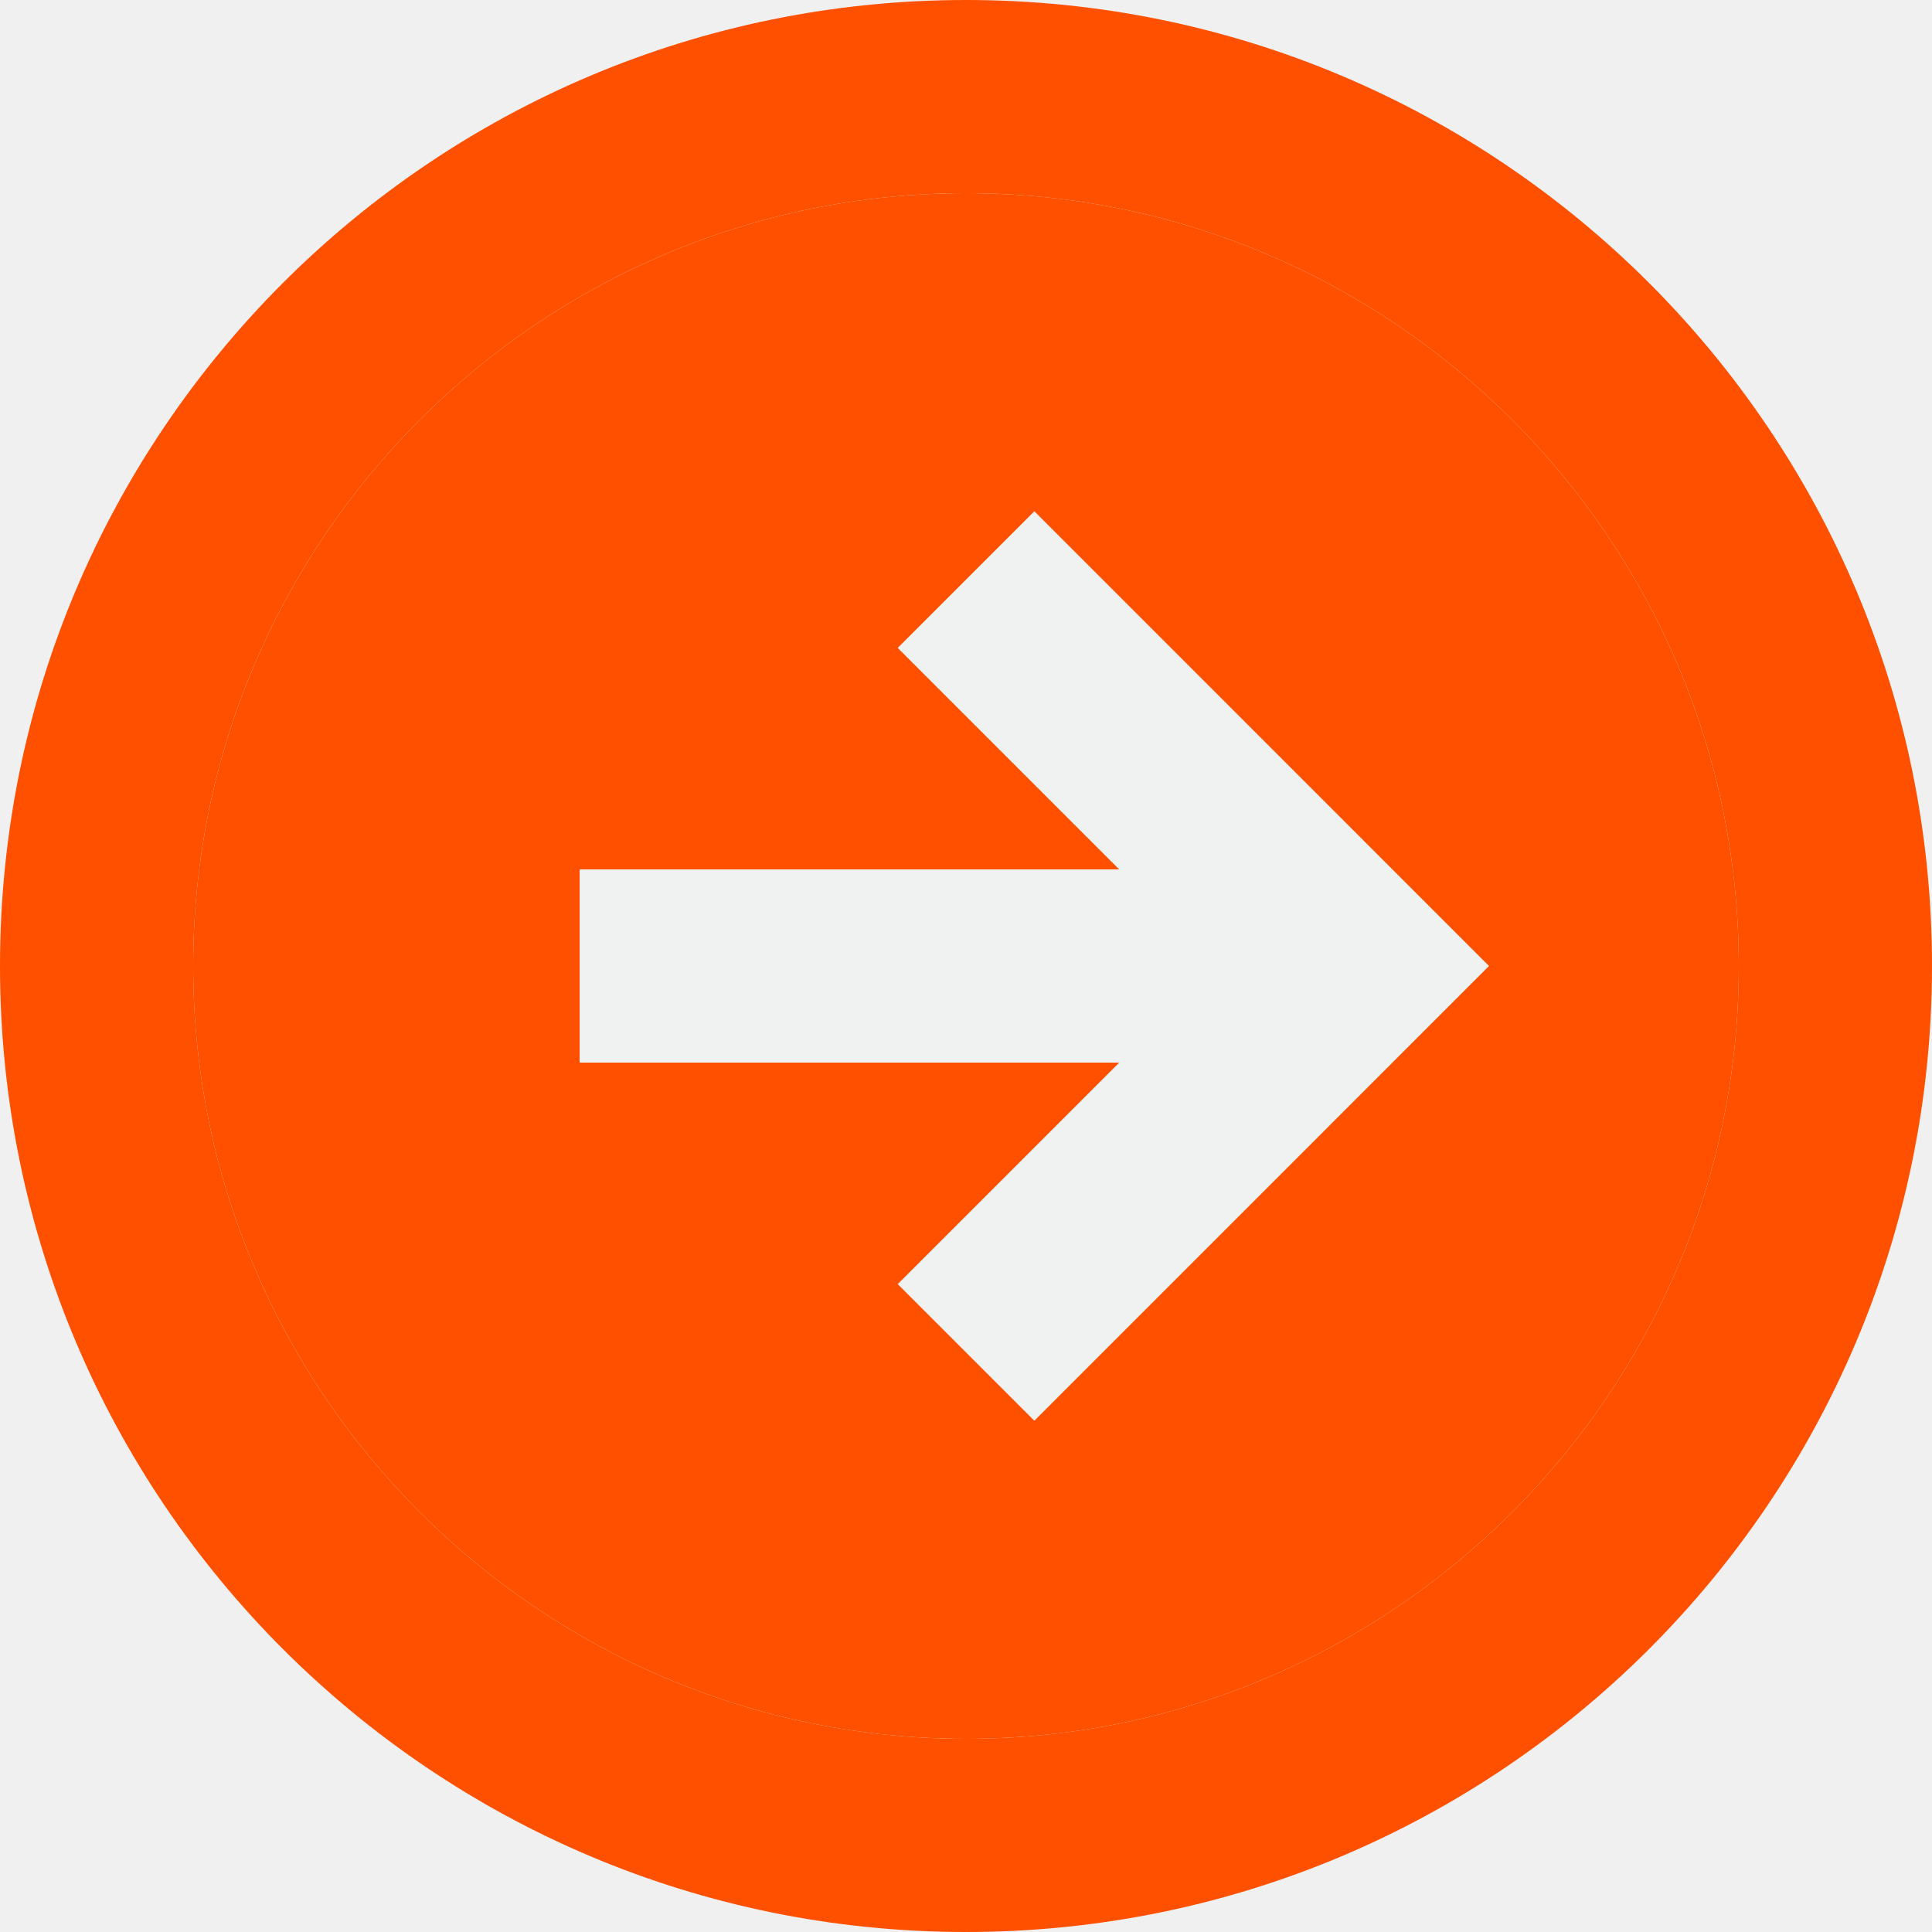
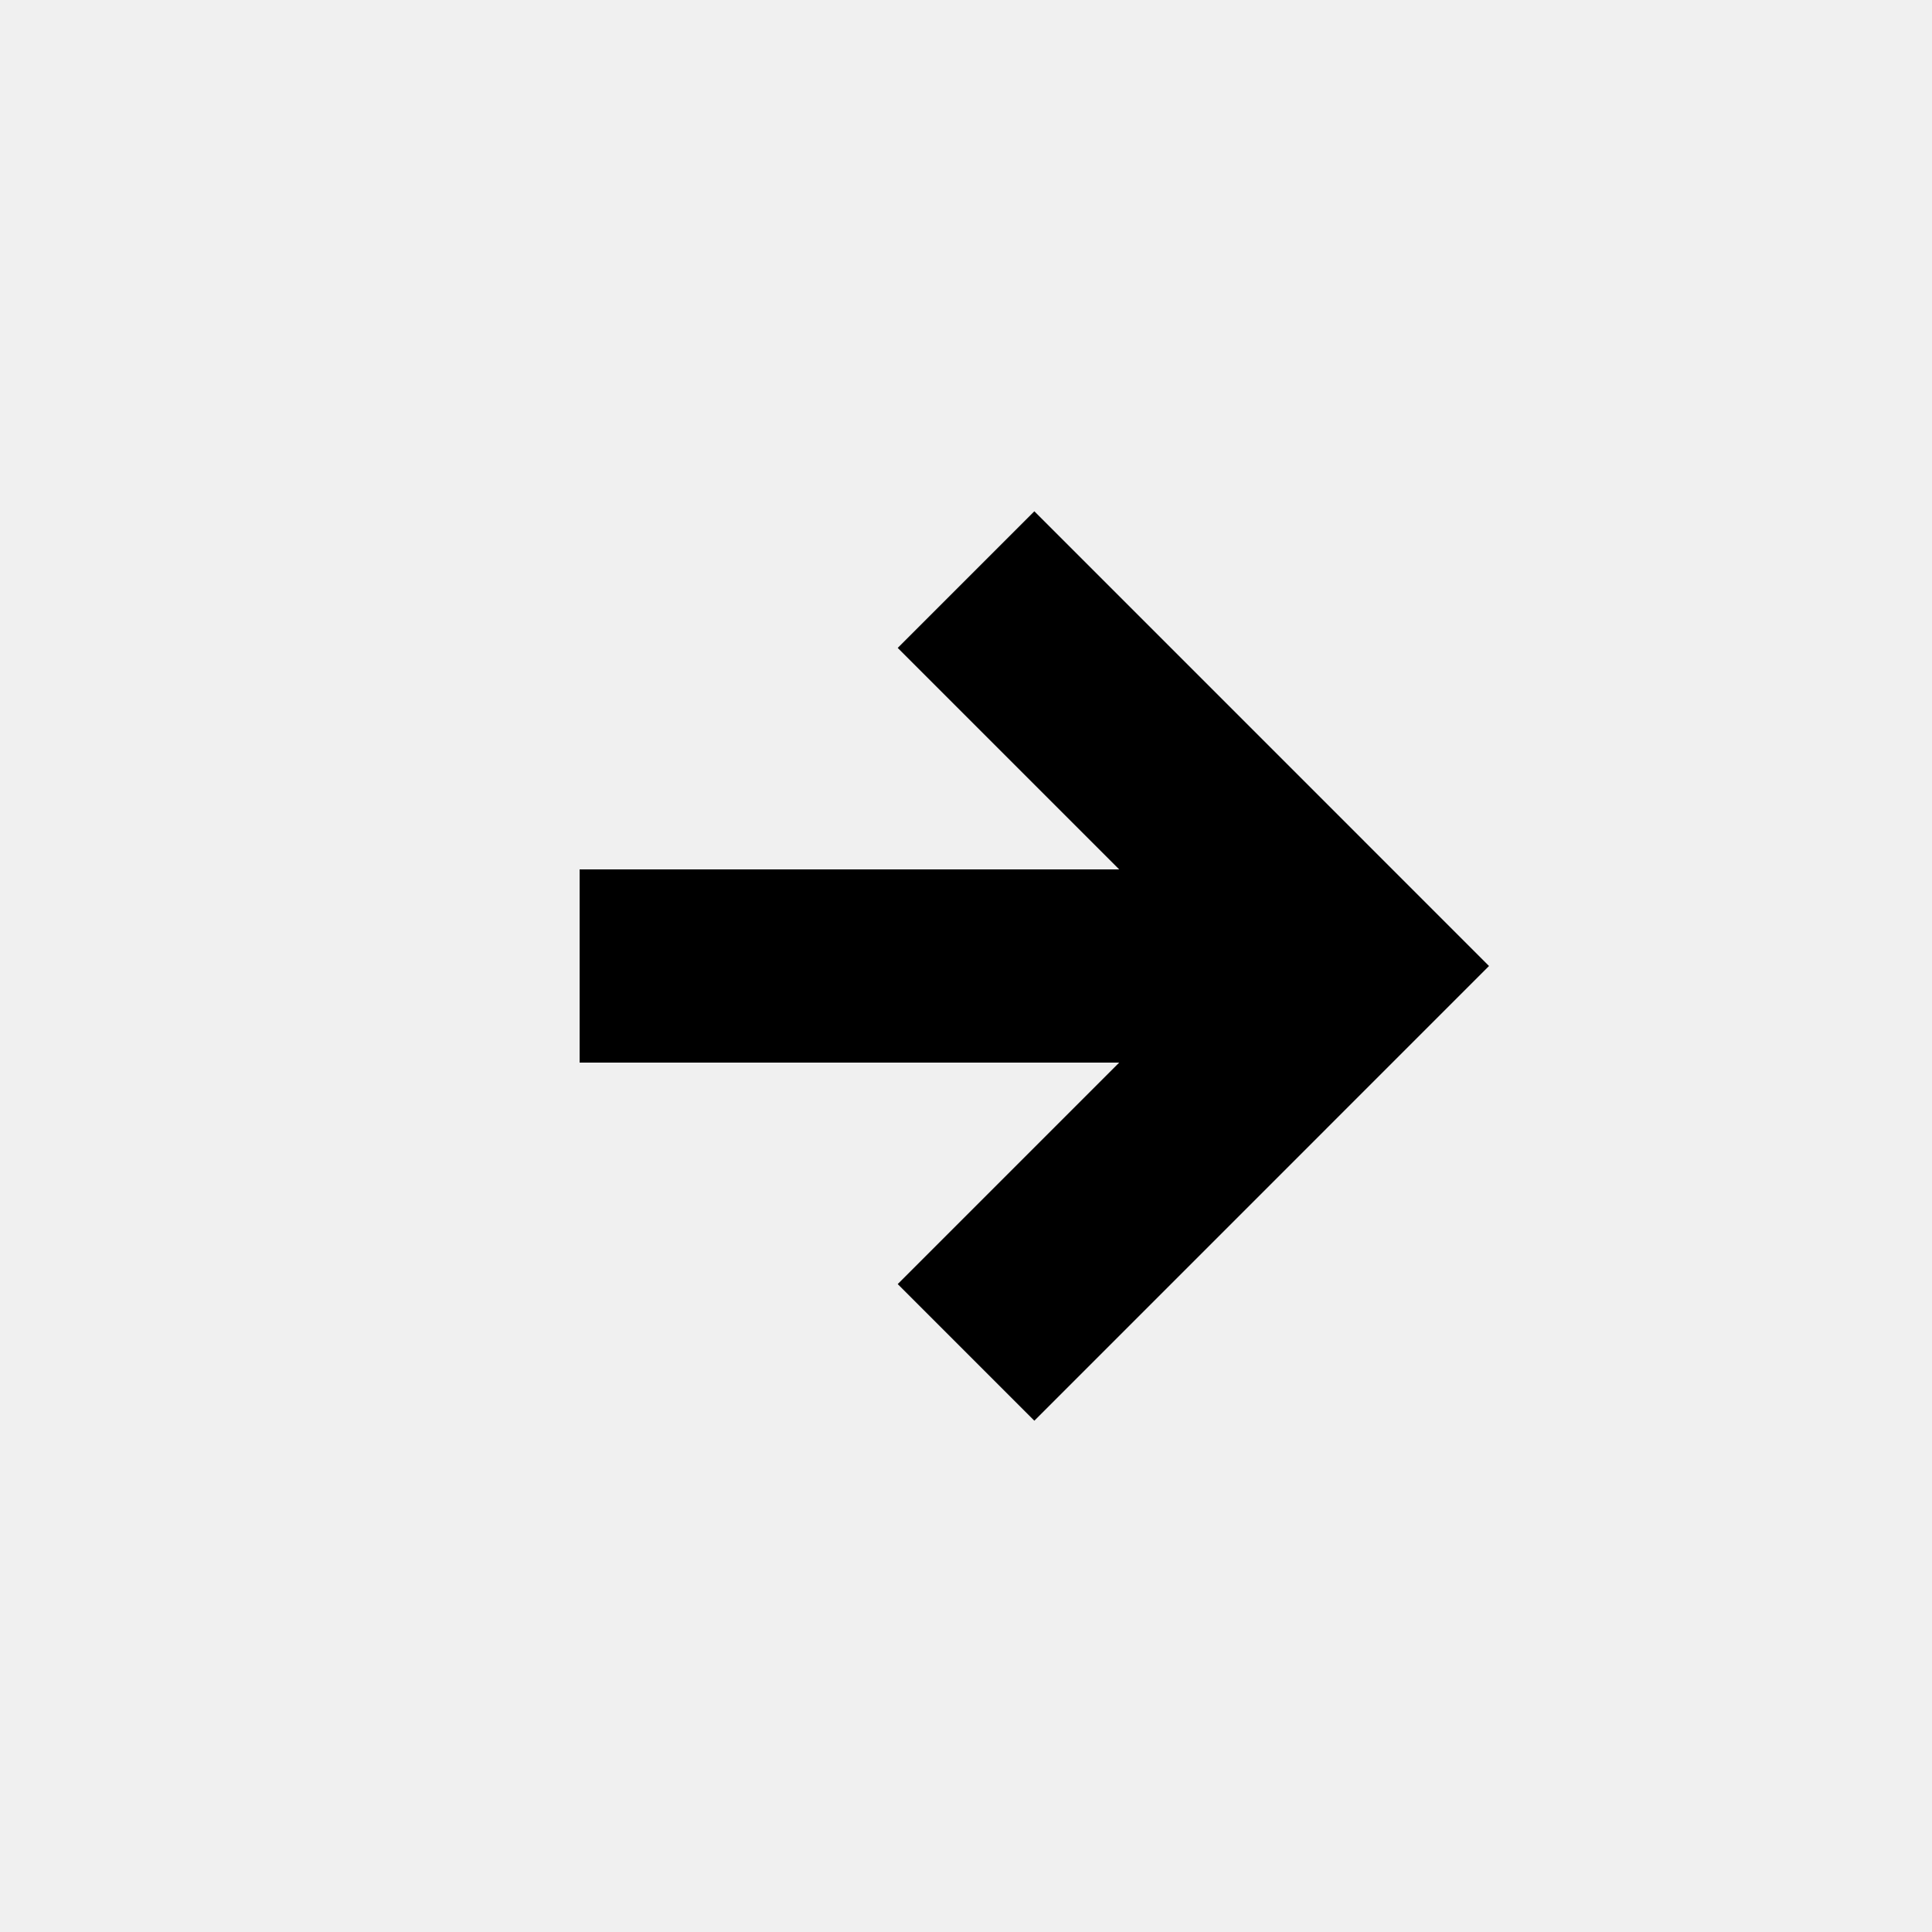
<svg xmlns="http://www.w3.org/2000/svg" width="56" height="56" viewBox="0 0 56 56" fill="none">
  <g clip-path="url(#clip0_324_3769)">
-     <path d="M28 0C12.536 0 0 12.536 0 28C0 43.464 12.536 56 28 56C43.464 56 56 43.464 56 28C56 12.536 43.464 0 28 0ZM28 50.4C15.649 50.4 5.6 40.351 5.6 28C5.6 15.649 15.649 5.6 28 5.6C40.35 5.6 50.4 15.649 50.4 28C50.4 40.351 40.35 50.4 28 50.4Z" fill="#FF5000" />
-     <path d="M28 50.4C15.649 50.4 5.6 40.351 5.6 28C5.6 15.649 15.649 5.6 28 5.6C40.35 5.6 50.4 15.649 50.4 28C50.4 40.351 40.35 50.4 28 50.4Z" fill="#FF5000" />
-     <path d="M26.021 37.22L32.441 30.8H16.801V25.2H32.441L26.021 18.78L29.981 14.82L43.16 28L29.981 41.18L26.021 37.22Z" fill="#F0F2F1" />
+     <path d="M28 0C12.536 0 0 12.536 0 28C0 43.464 12.536 56 28 56C43.464 56 56 43.464 56 28C56 12.536 43.464 0 28 0ZM28 50.4C15.649 50.4 5.6 40.351 5.6 28C5.6 15.649 15.649 5.6 28 5.6C40.35 5.6 50.4 15.649 50.4 28C50.4 40.351 40.35 50.4 28 50.4Z" fill="transparent" />
+     <path d="M28 50.4C15.649 50.4 5.6 40.351 5.6 28C5.6 15.649 15.649 5.6 28 5.6C40.35 5.6 50.4 15.649 50.4 28C50.4 40.351 40.35 50.4 28 50.4Z" fill="transparent" />
+     <path d="M26.021 37.22L32.441 30.8H16.801V25.2H32.441L26.021 18.78L29.981 14.82L43.16 28L29.981 41.18L26.021 37.22Z" fill="#000" />
  </g>
  <defs>
    <clipPath id="clip0_324_3769">
      <rect width="56" height="56" fill="white" />
    </clipPath>
  </defs>
</svg>
